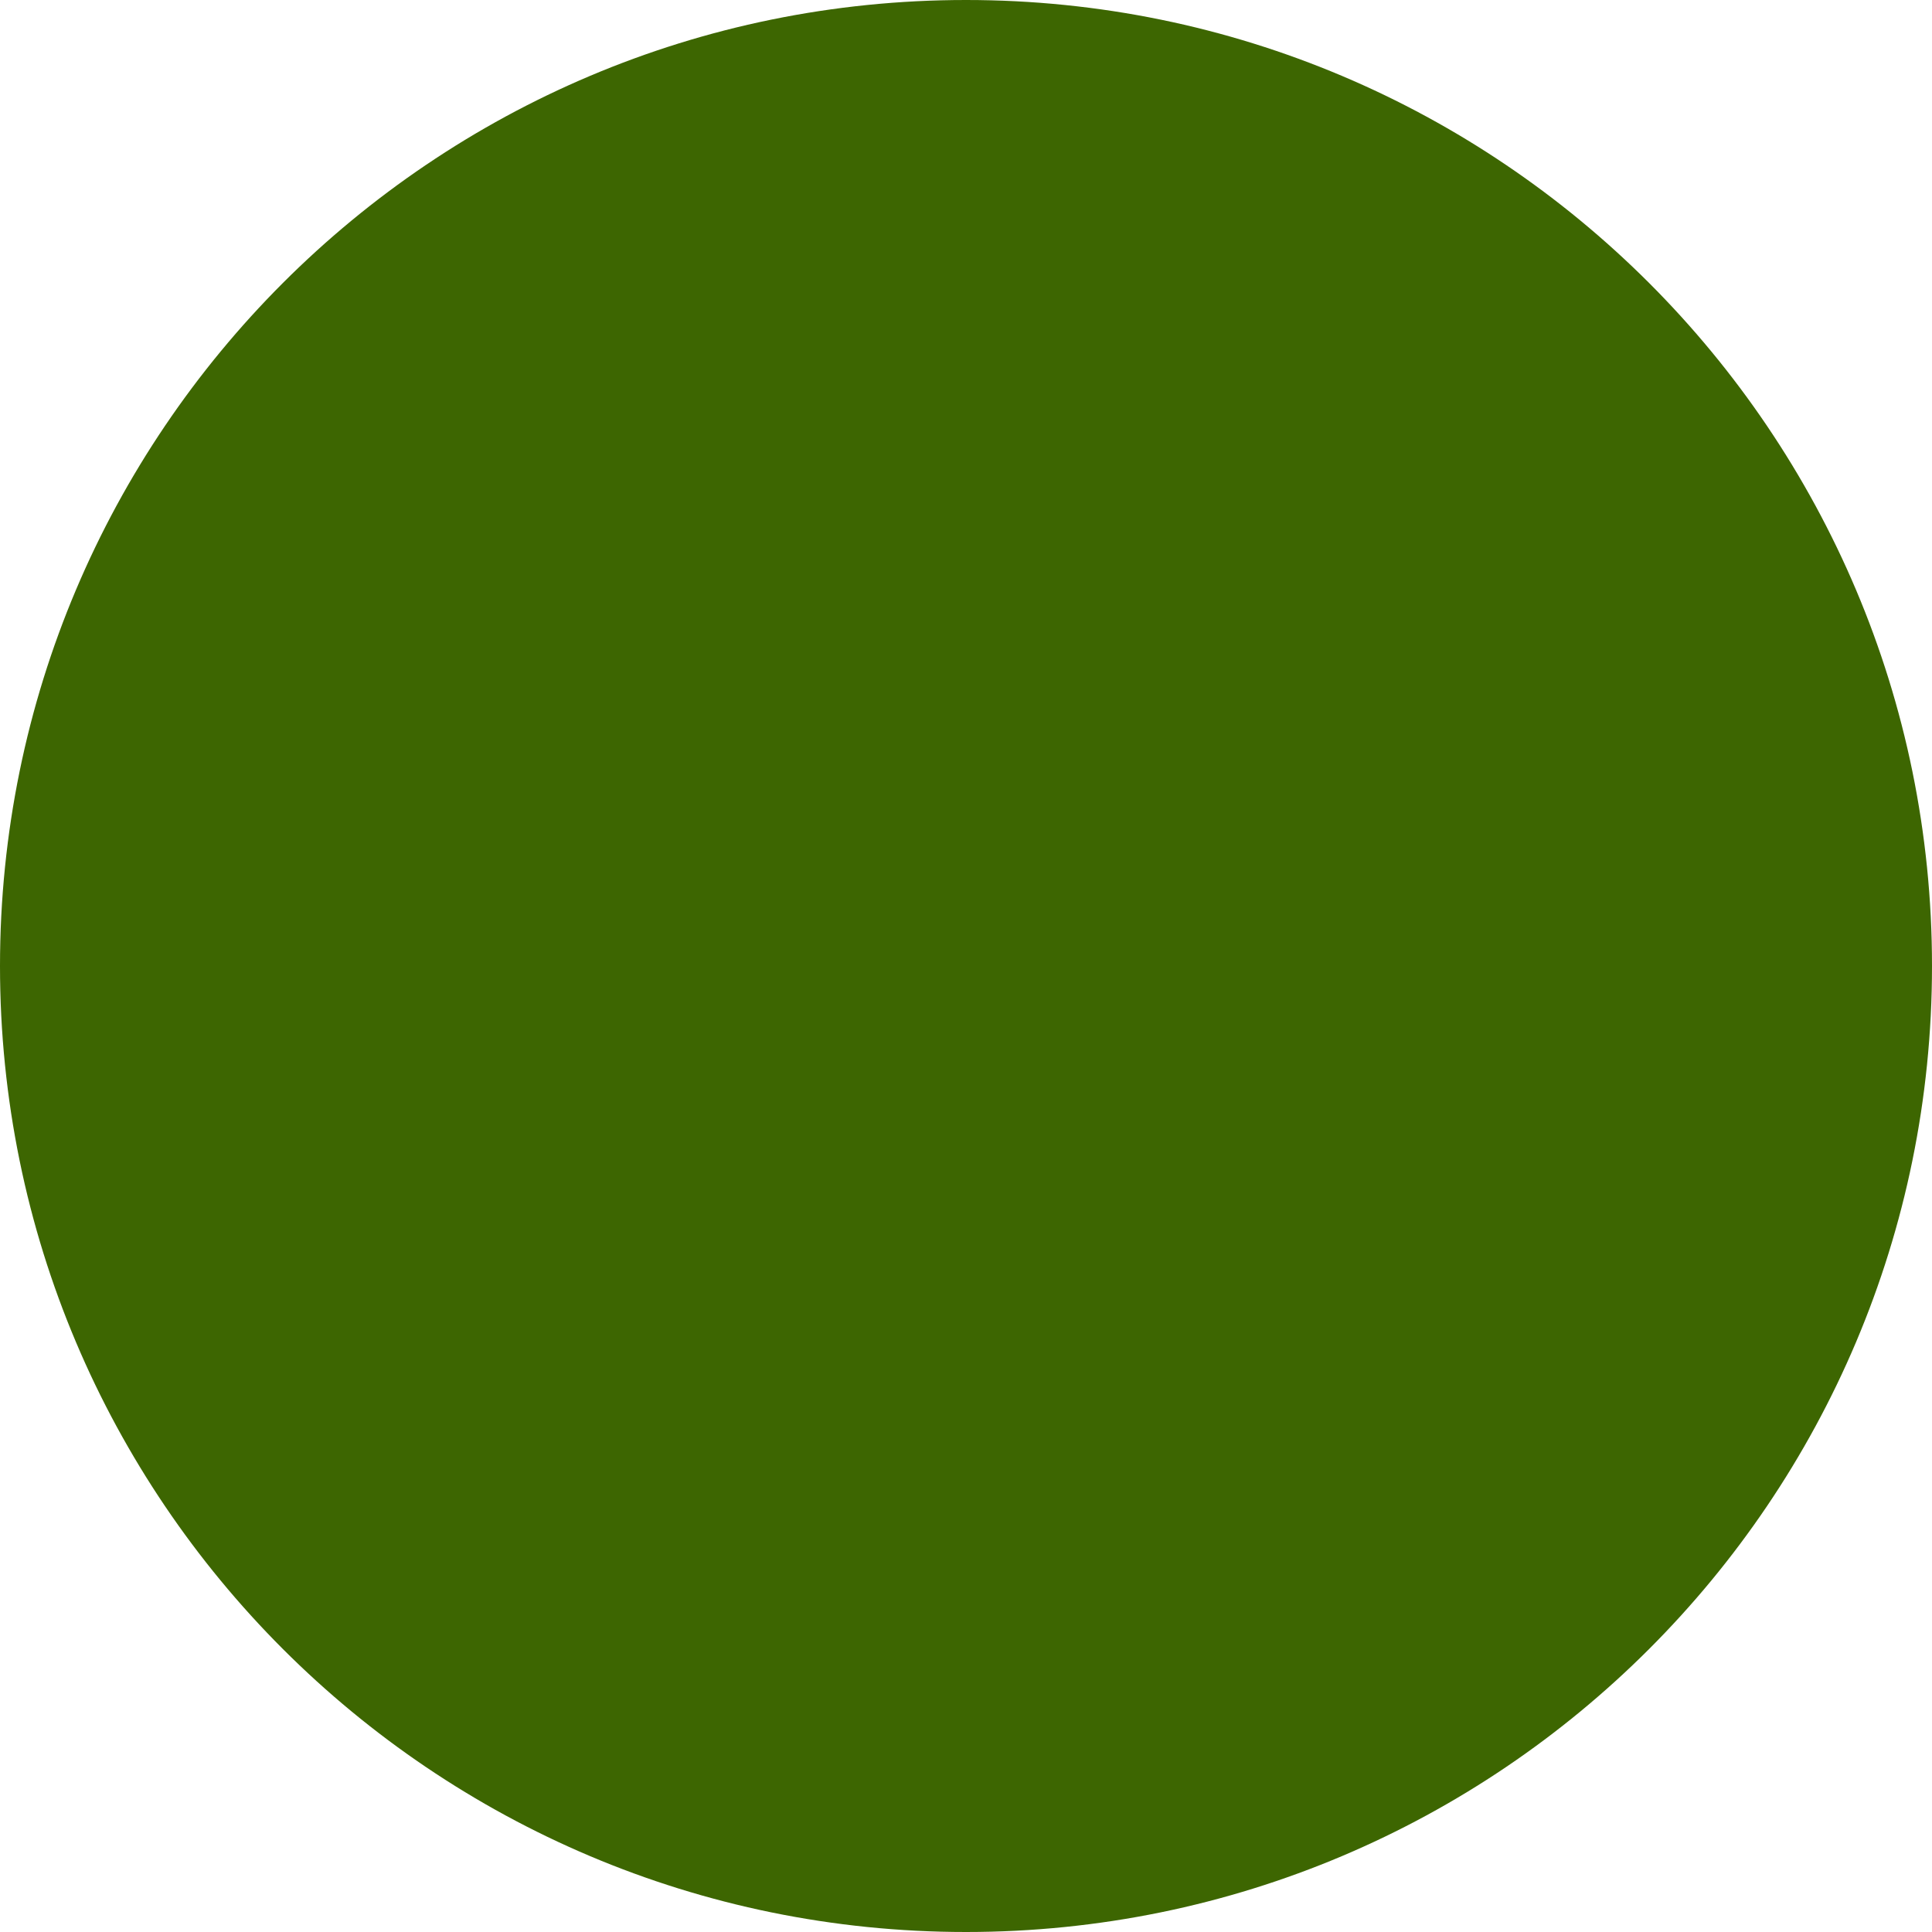
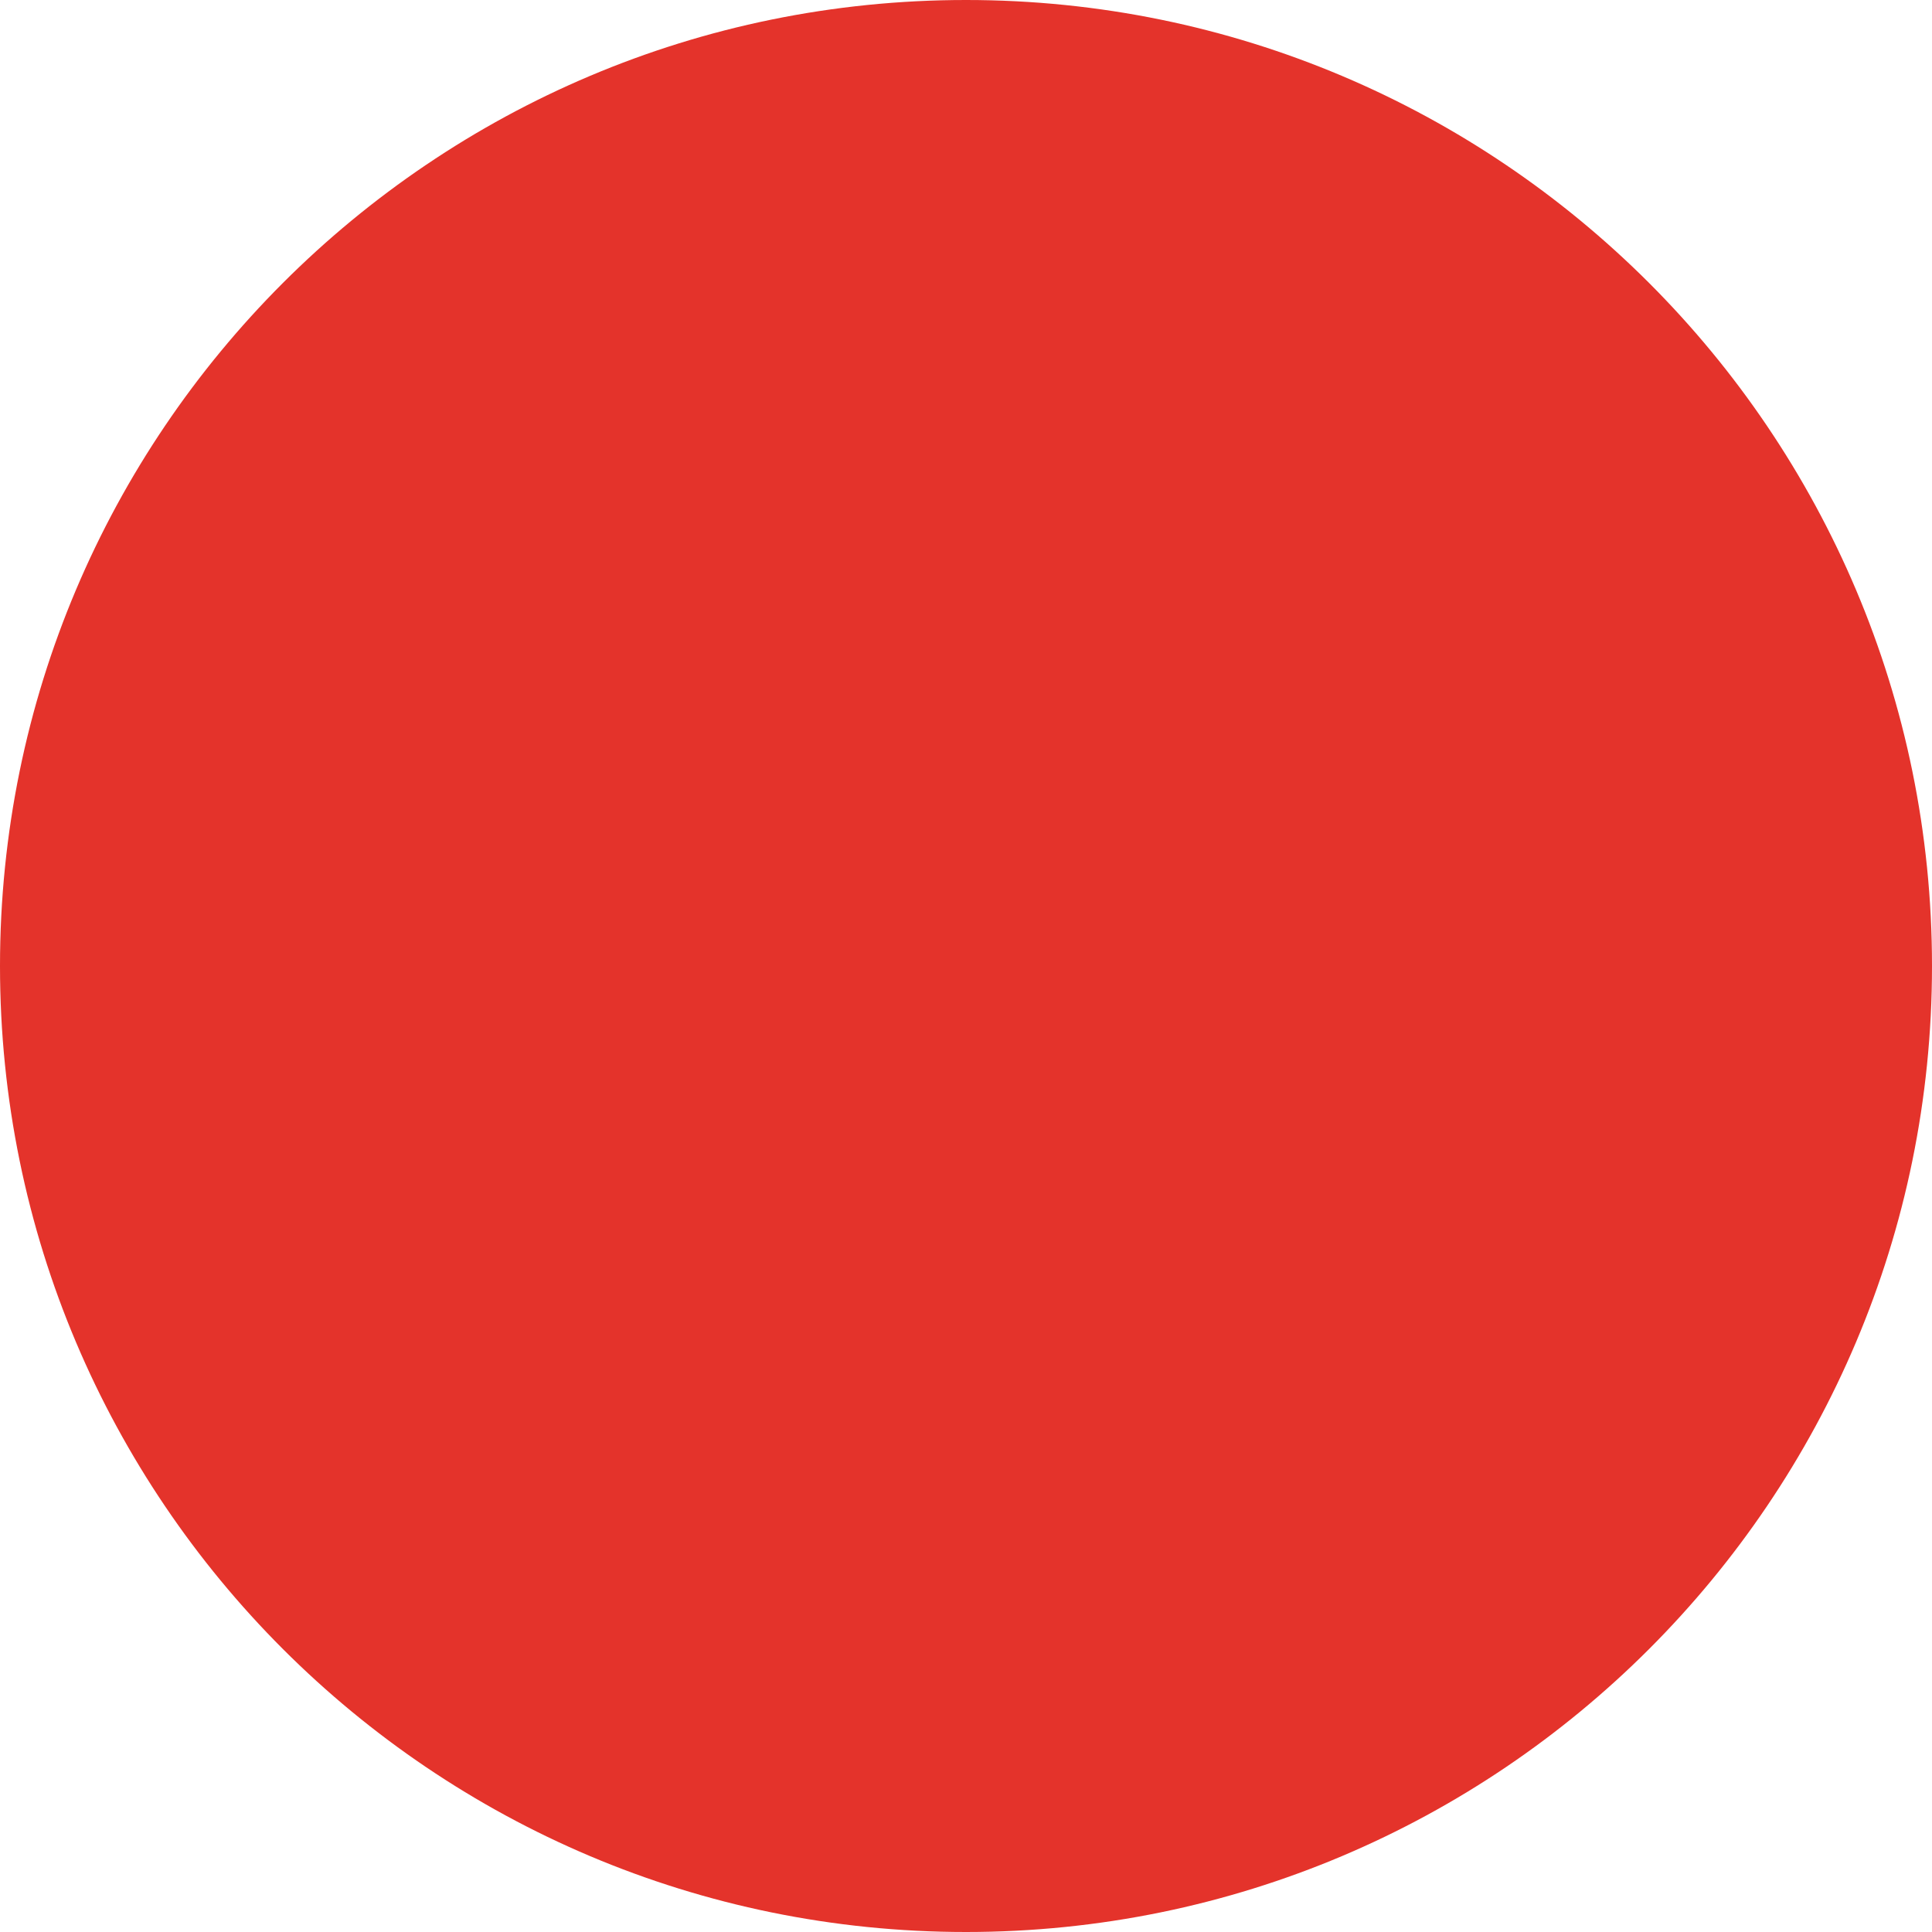
<svg xmlns="http://www.w3.org/2000/svg" preserveAspectRatio="none" overflow="visible" style="display: block;" width="28" height="28" viewBox="0 0 28 28" fill="none">
-   <circle id="icon outline 3" cx="14" cy="14" r="14" fill="#3D6601" />
+   <circle id="icon outline 3" cx="14" cy="14" r="14" fill="#E4332B" />
</svg>
